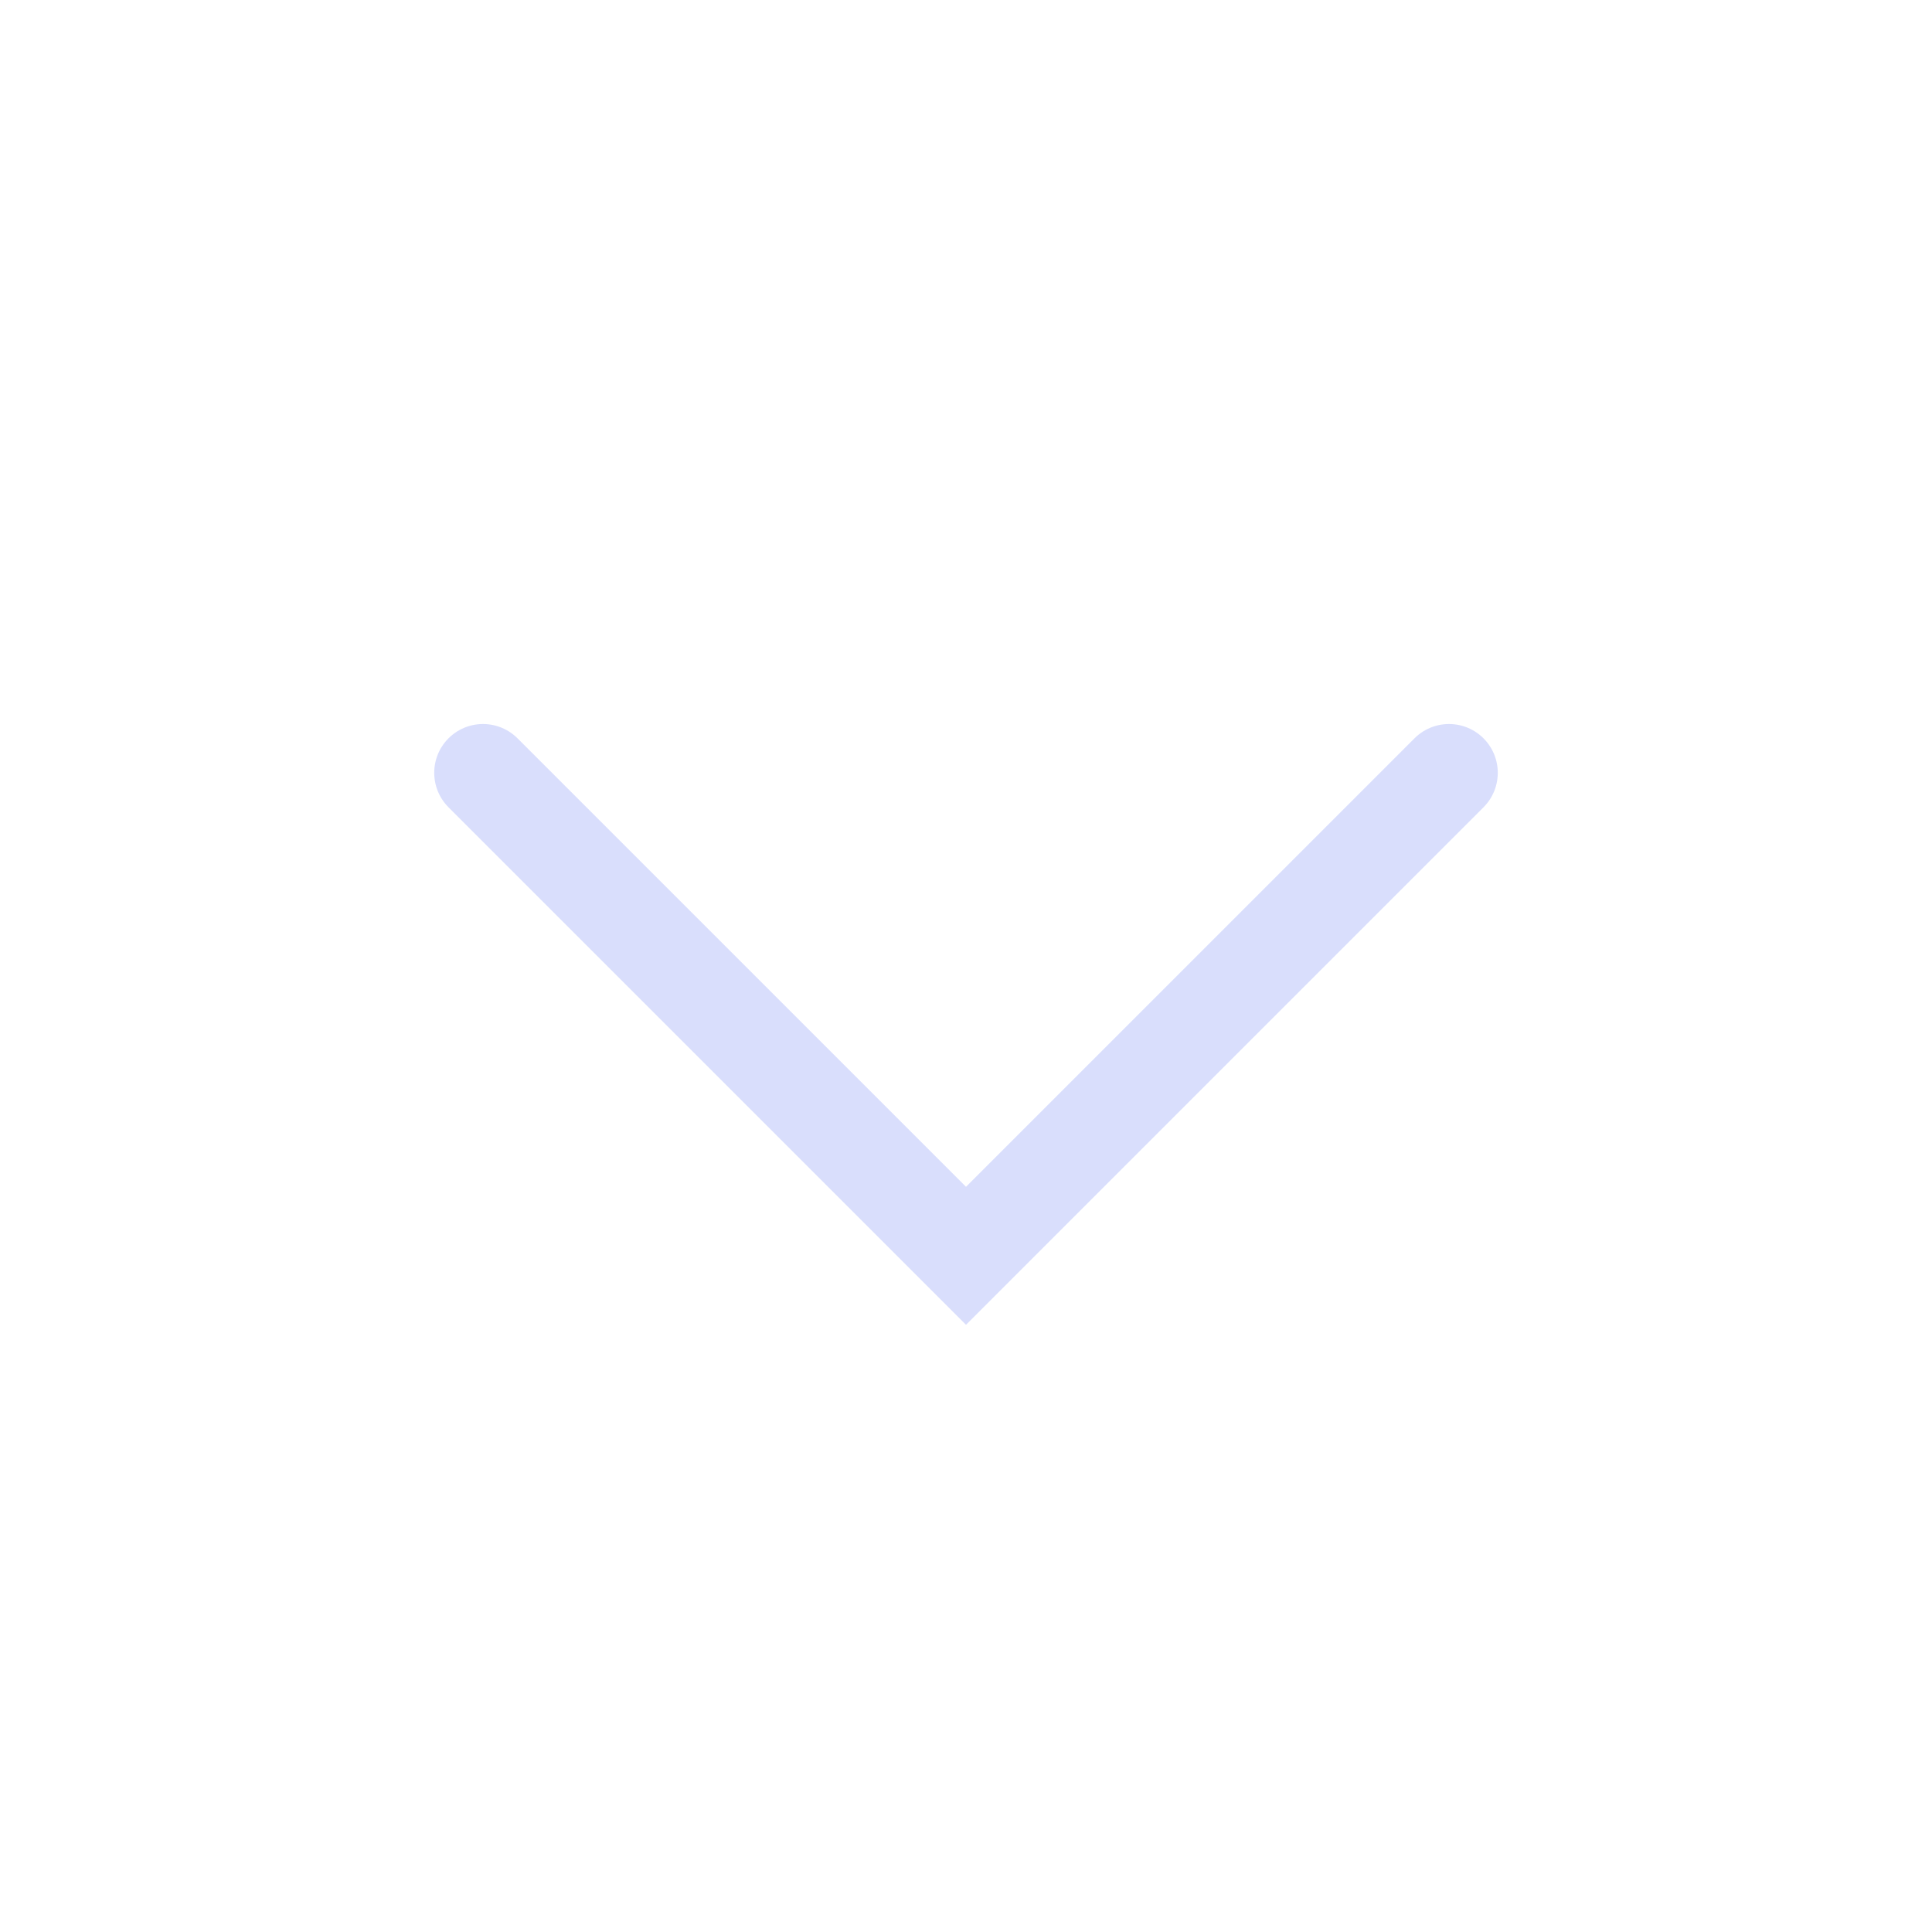
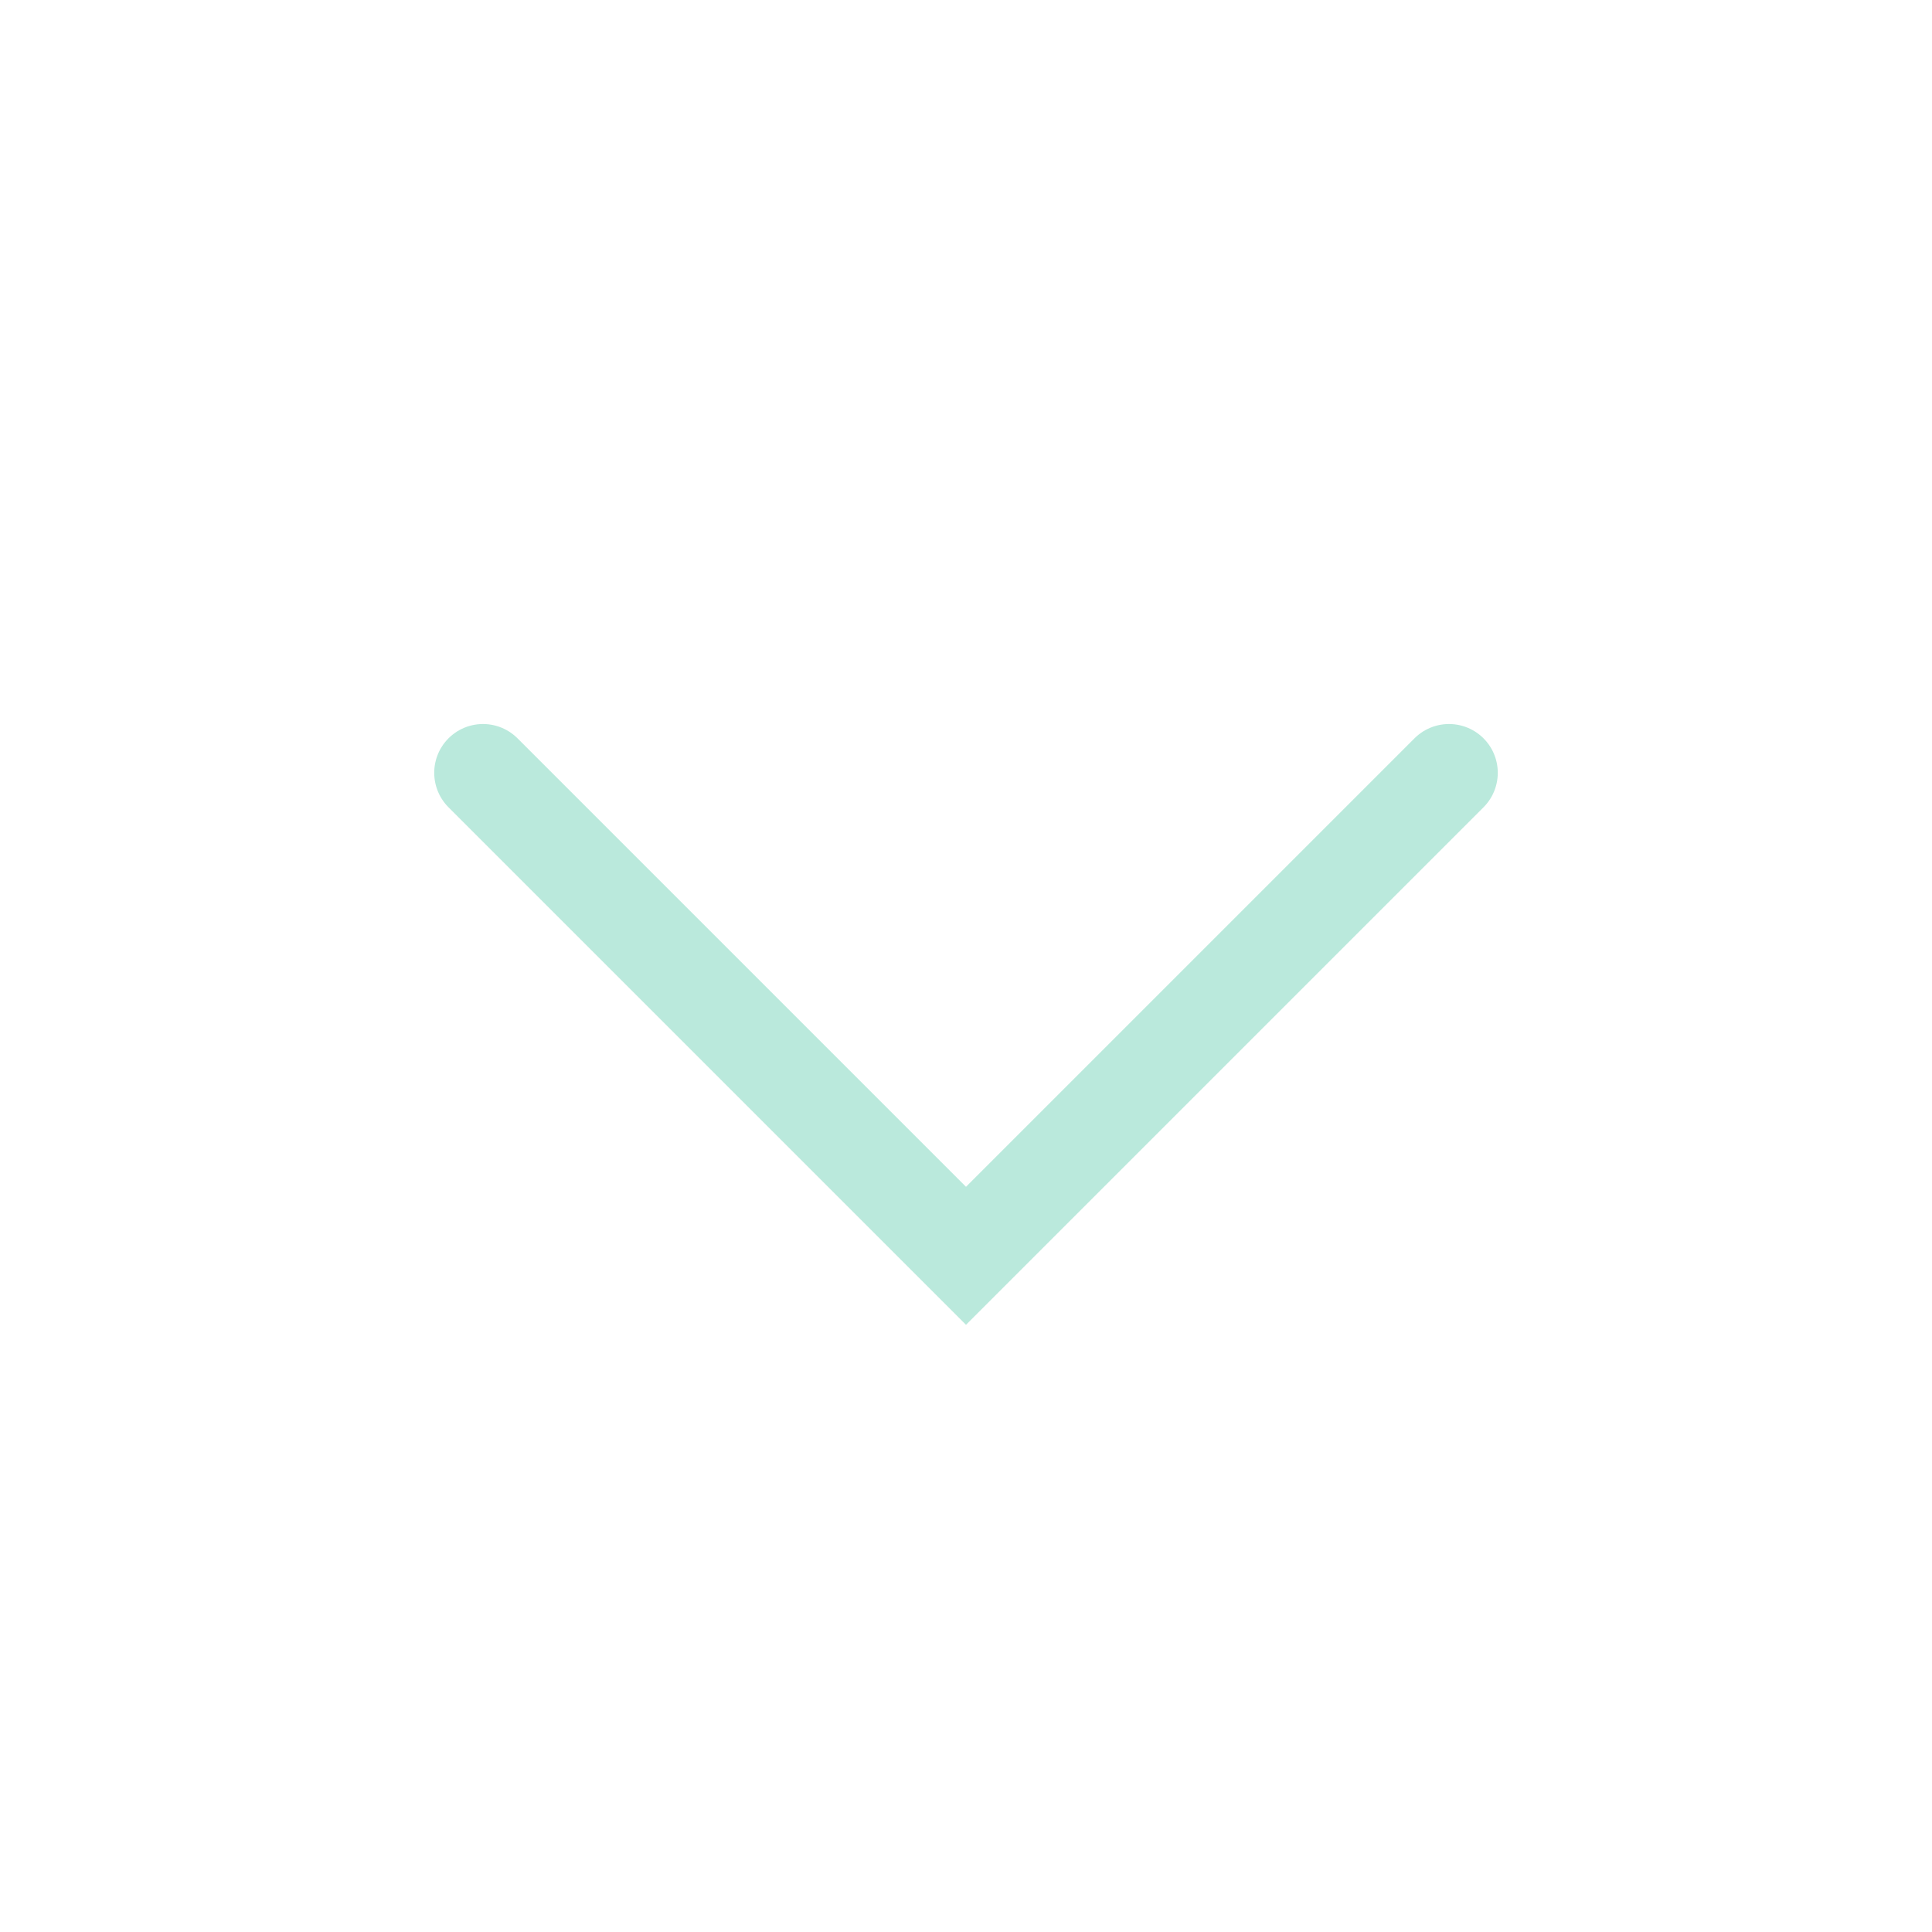
<svg xmlns="http://www.w3.org/2000/svg" viewBox="0 0 50 50" version="1.2" baseProfile="tiny">
  <defs>
</defs>
  <g fill="none" stroke="black" stroke-width="1" fill-rule="evenodd" stroke-linecap="square" stroke-linejoin="bevel">
-     <g fill="none" stroke="#d9defc" stroke-opacity="1" stroke-width="1.01" stroke-linecap="round" stroke-linejoin="miter" stroke-miterlimit="2" transform="matrix(2.5,0,0,2.5,2.5,2.5)" font-family="Iosevka Term Curly" font-size="12" font-weight="500" font-style="normal">
+     <g fill="none" stroke="#bae9dc" stroke-opacity="1" stroke-width="1.01" stroke-linecap="round" stroke-linejoin="miter" stroke-miterlimit="2" transform="matrix(2.5,0,0,2.5,2.5,2.5)" font-family="Iosevka Term Curly" font-size="12" font-weight="500" font-style="normal">
      <polyline fill="none" vector-effect="none" points="4,7 9,12 14,7 " />
    </g>
    <g fill="none" stroke="#000000" stroke-opacity="1" stroke-width="1" stroke-linecap="square" stroke-linejoin="bevel" transform="matrix(1,0,0,1,0,0)" font-family="Iosevka Term Curly" font-size="12" font-weight="500" font-style="normal">
</g>
  </g>
</svg>
